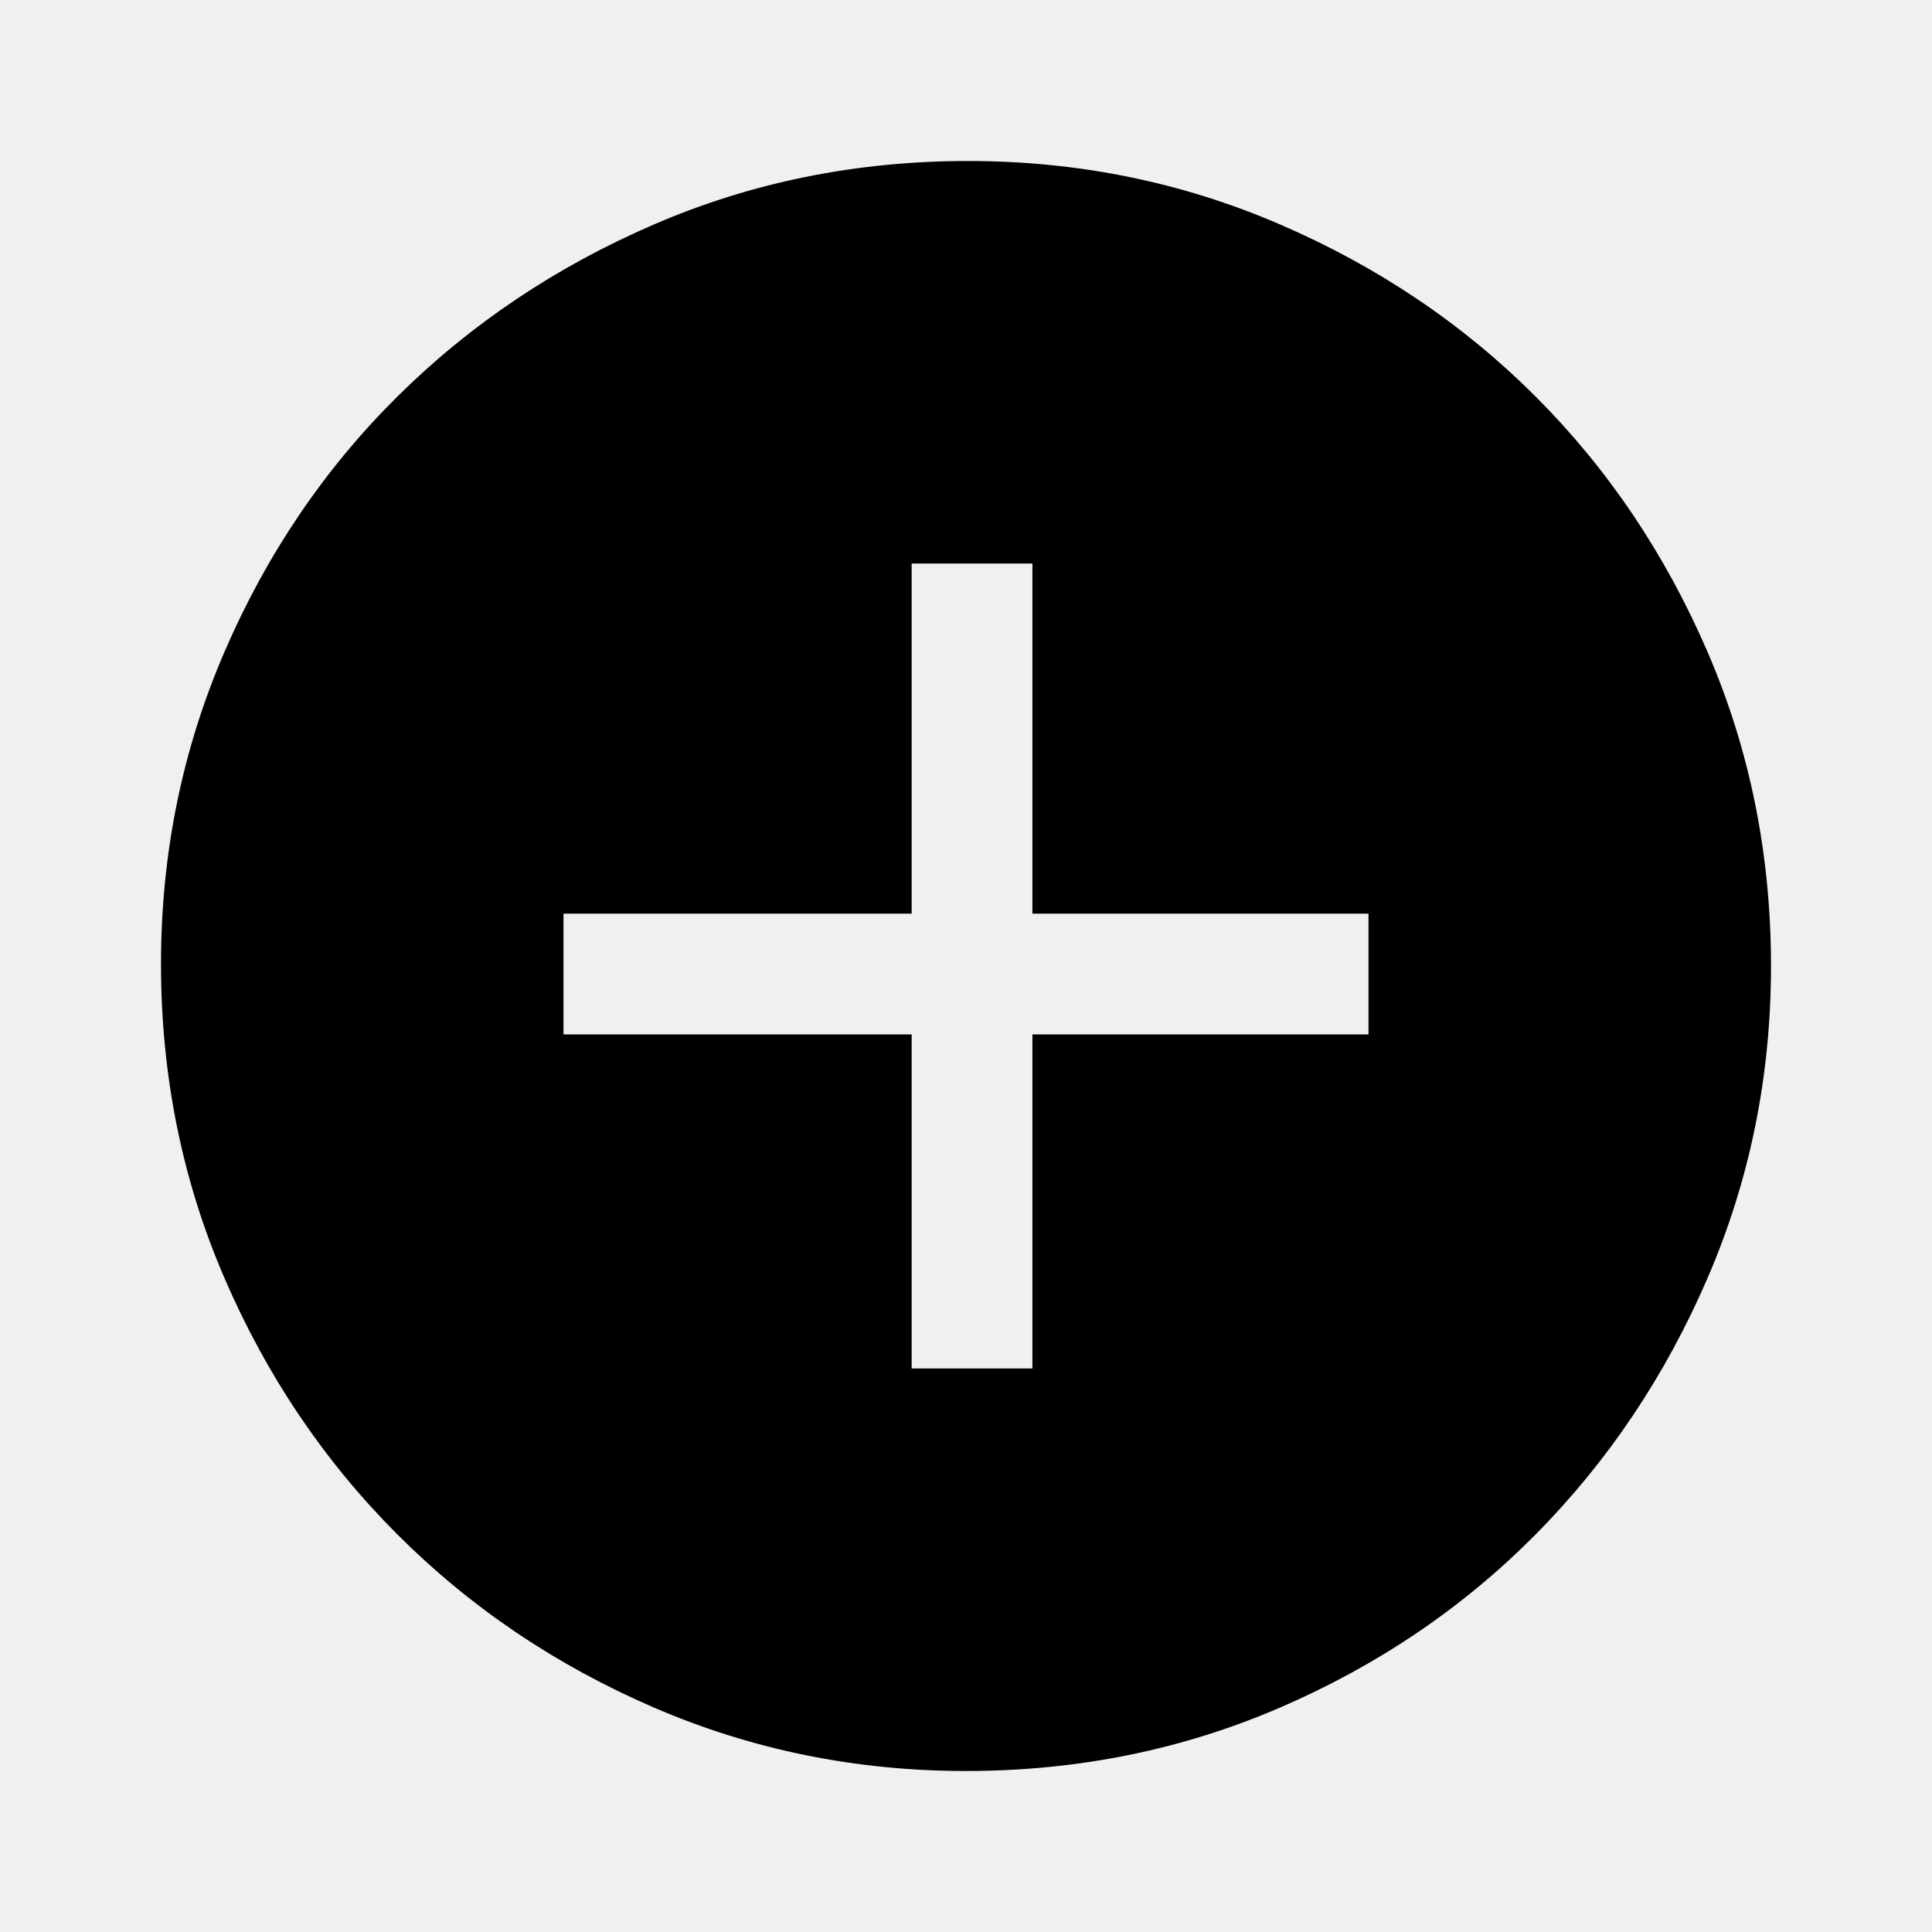
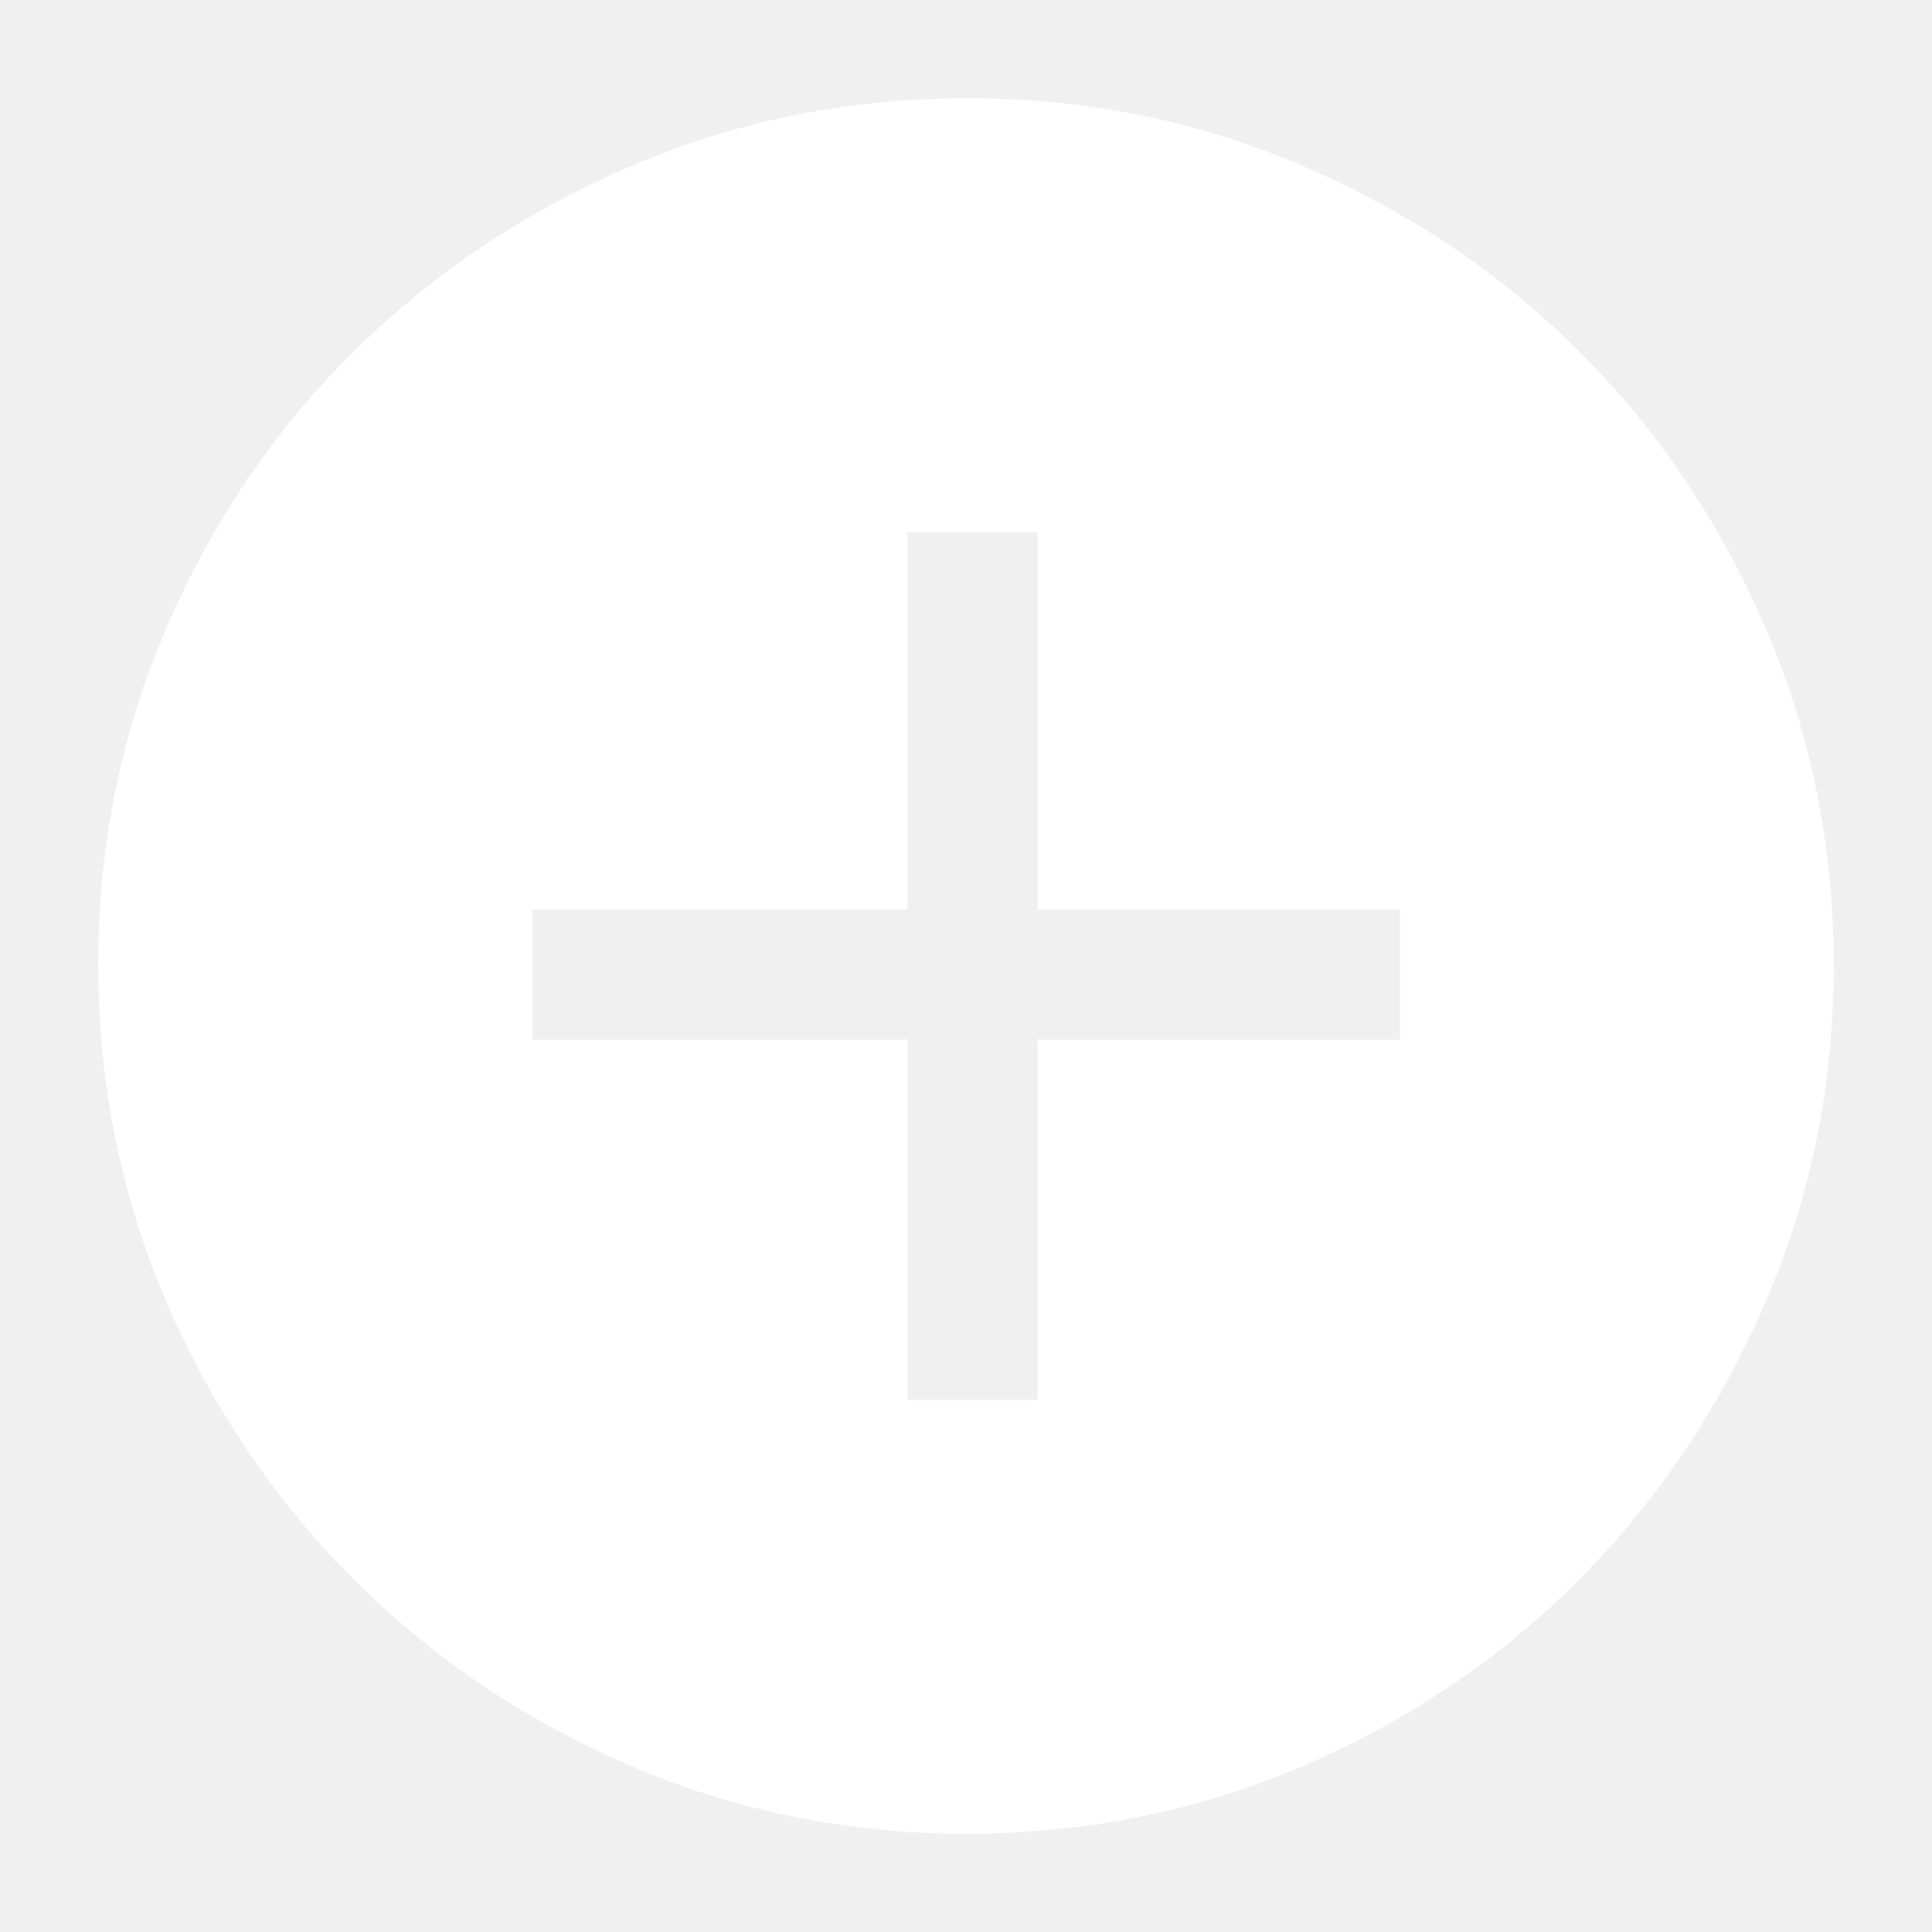
- <svg xmlns="http://www.w3.org/2000/svg" height="48" width="48">
-   <path fill="currentColor" d="M22.65 34h3v-8.3H34v-3h-8.35V14h-3v8.7H14v3h8.65ZM24 44q-4.1 0-7.75-1.575-3.65-1.575-6.375-4.3-2.725-2.725-4.3-6.375Q4 28.1 4 23.95q0-4.1 1.575-7.75 1.575-3.65 4.3-6.35 2.725-2.7 6.375-4.275Q19.9 4 24.05 4q4.1 0 7.75 1.575 3.65 1.575 6.35 4.275 2.7 2.7 4.275 6.35Q44 19.85 44 24q0 4.1-1.575 7.75-1.575 3.65-4.275 6.375t-6.35 4.3Q28.15 44 24 44Z" />
+ <svg xmlns="http://www.w3.org/2000/svg" width="100%" height="100%" viewBox="0 0 68 68" version="1.1" xml:space="preserve" style="fill-rule:evenodd;clip-rule:evenodd;stroke-linejoin:round;stroke-miterlimit:2;">
+   <path d="M31.938,49.27L36.52,49.27L36.52,36.596L49.27,36.596L49.27,32.015L36.52,32.015L36.52,18.73L31.938,18.73L31.938,32.015L18.73,32.015L18.73,36.596L31.938,36.596L31.938,49.27ZM34,64.541C29.826,64.541 25.881,63.739 22.165,62.136C18.45,60.532 15.205,58.344 12.43,55.57C9.656,52.795 7.468,49.55 5.864,45.835C4.261,42.119 3.459,38.148 3.459,33.924C3.459,29.75 4.261,25.805 5.864,22.089C7.468,18.373 9.656,15.141 12.43,12.392C15.205,9.644 18.45,7.468 22.165,5.864C25.881,4.261 29.852,3.459 34.076,3.459C38.25,3.459 42.195,4.261 45.911,5.864C49.627,7.468 52.859,9.644 55.608,12.392C58.356,15.141 60.532,18.373 62.136,22.089C63.739,25.805 64.541,29.775 64.541,34C64.541,38.174 63.739,42.119 62.136,45.835C60.532,49.55 58.356,52.795 55.608,55.57C52.859,58.344 49.627,60.532 45.911,62.136C42.195,63.739 38.225,64.541 34,64.541Z" style="fill:white;fill-rule:nonzero;" />
</svg>
